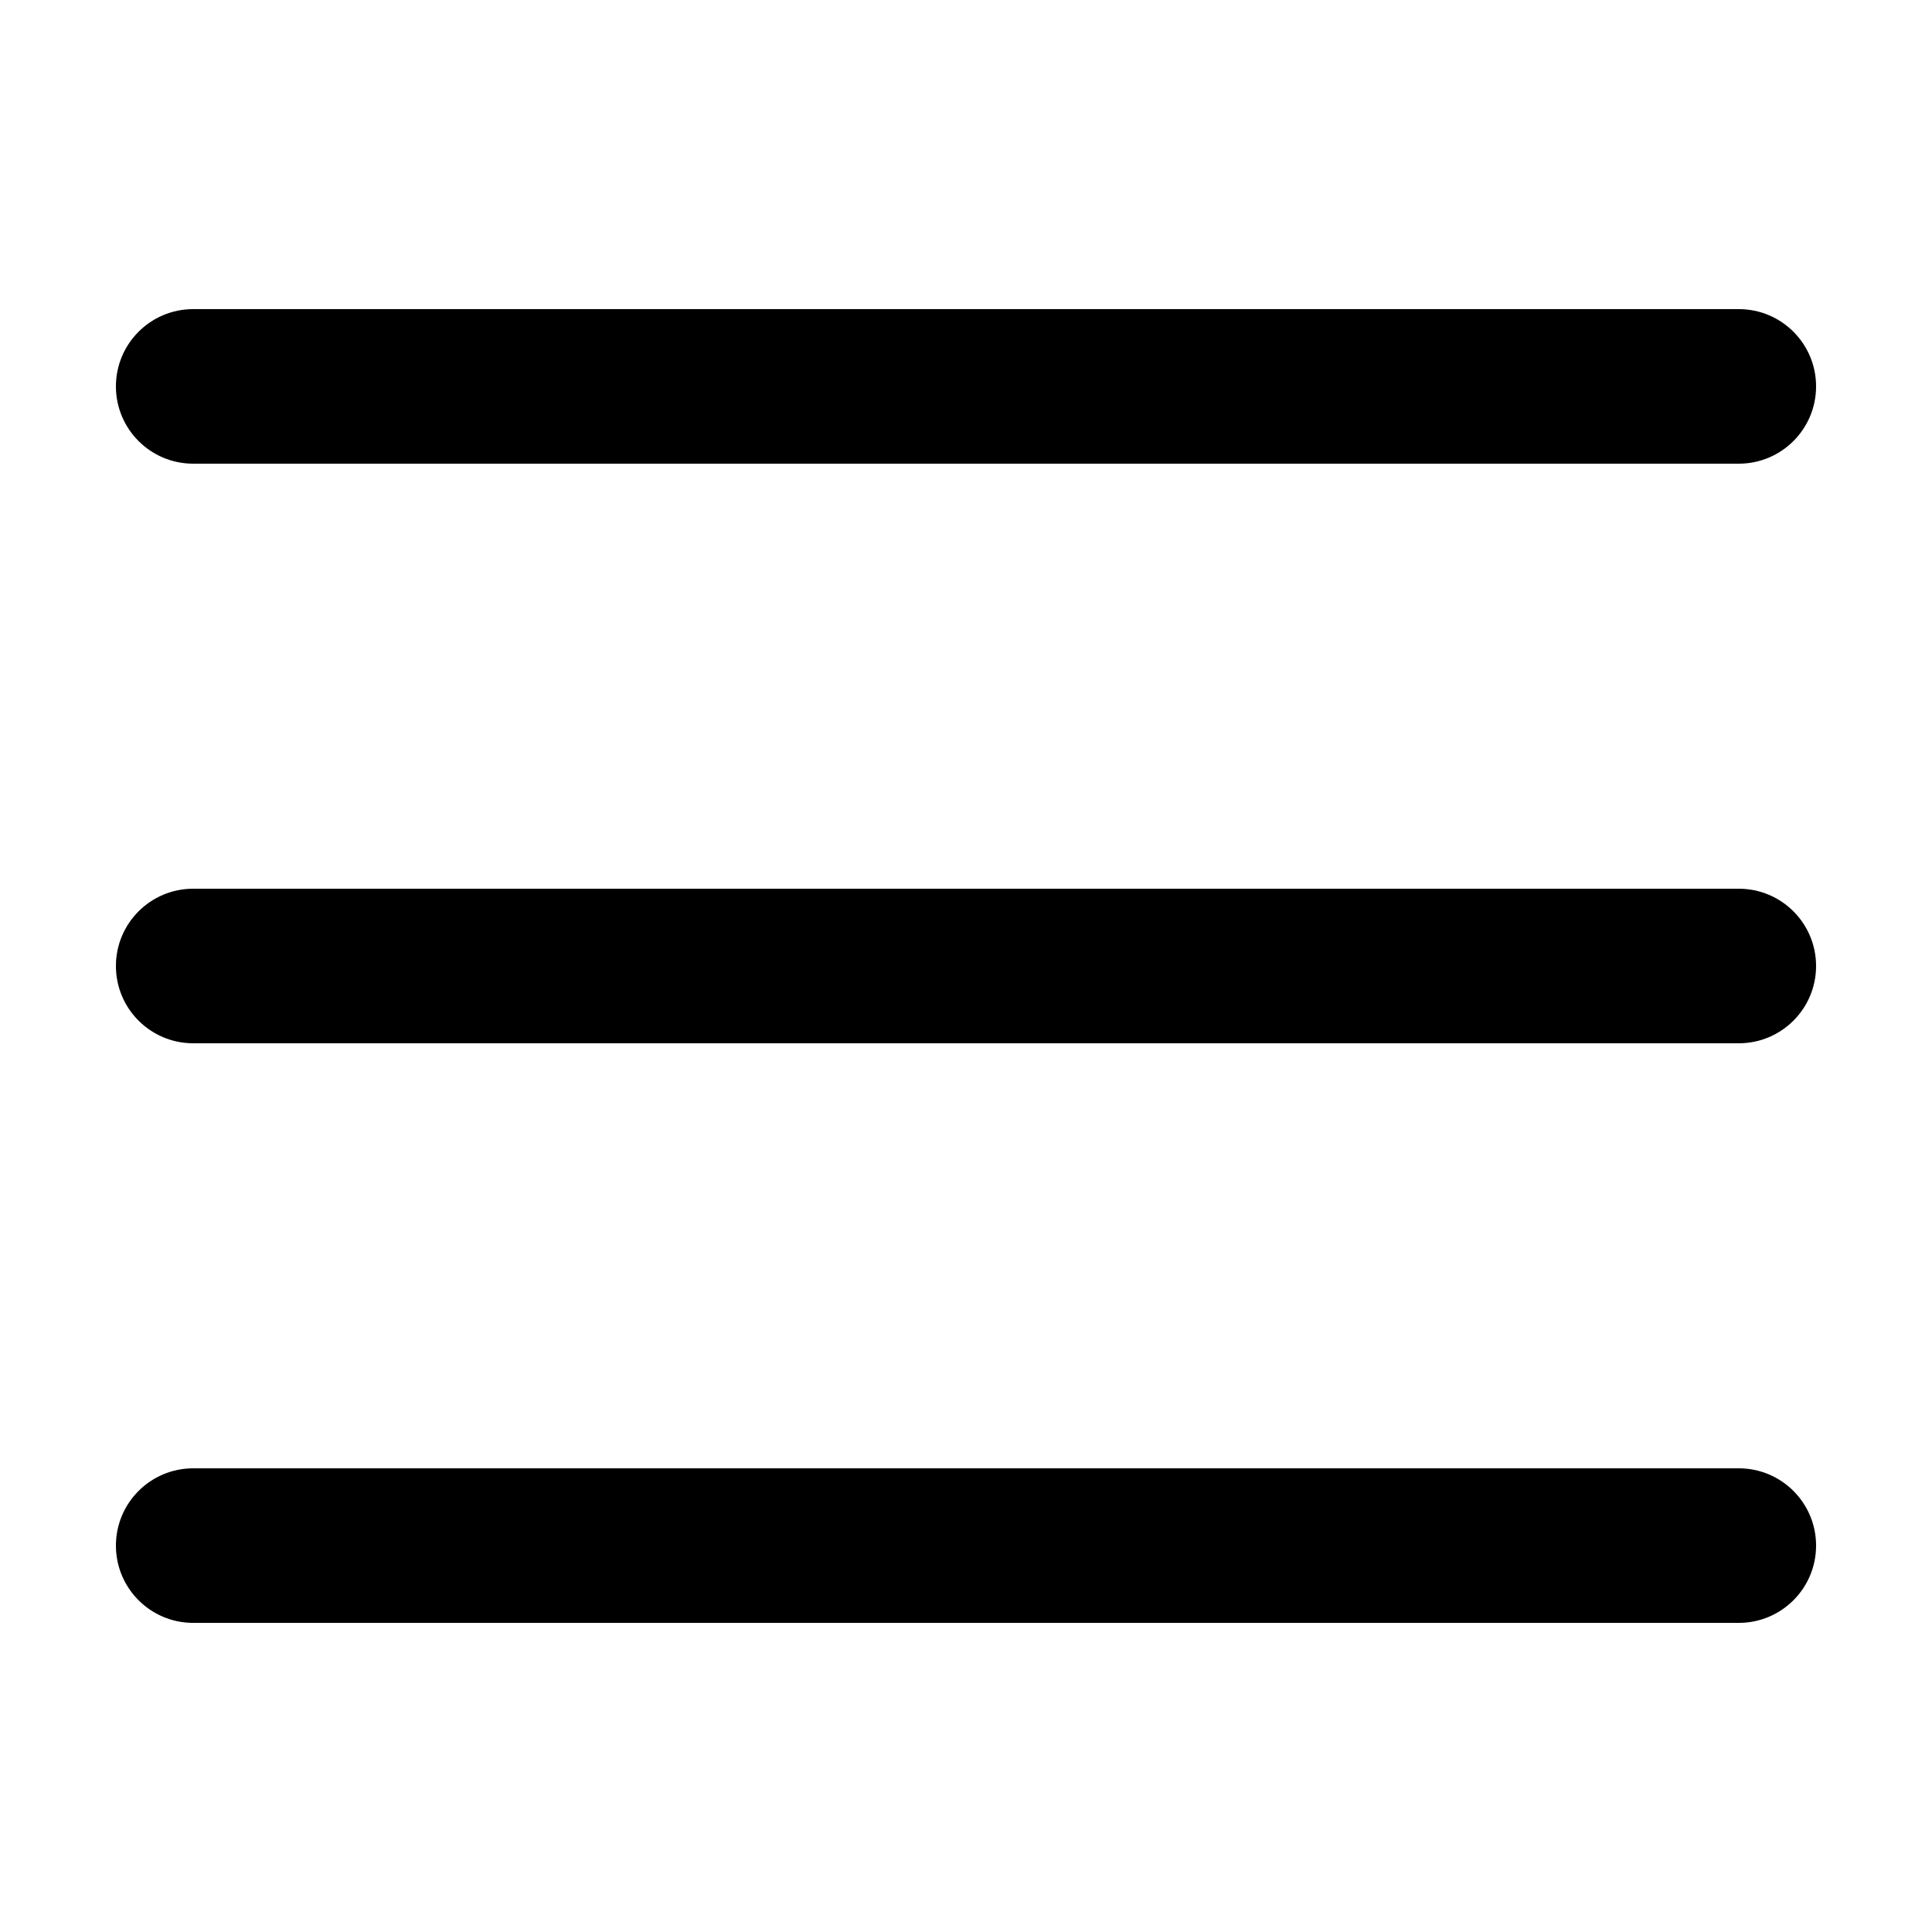
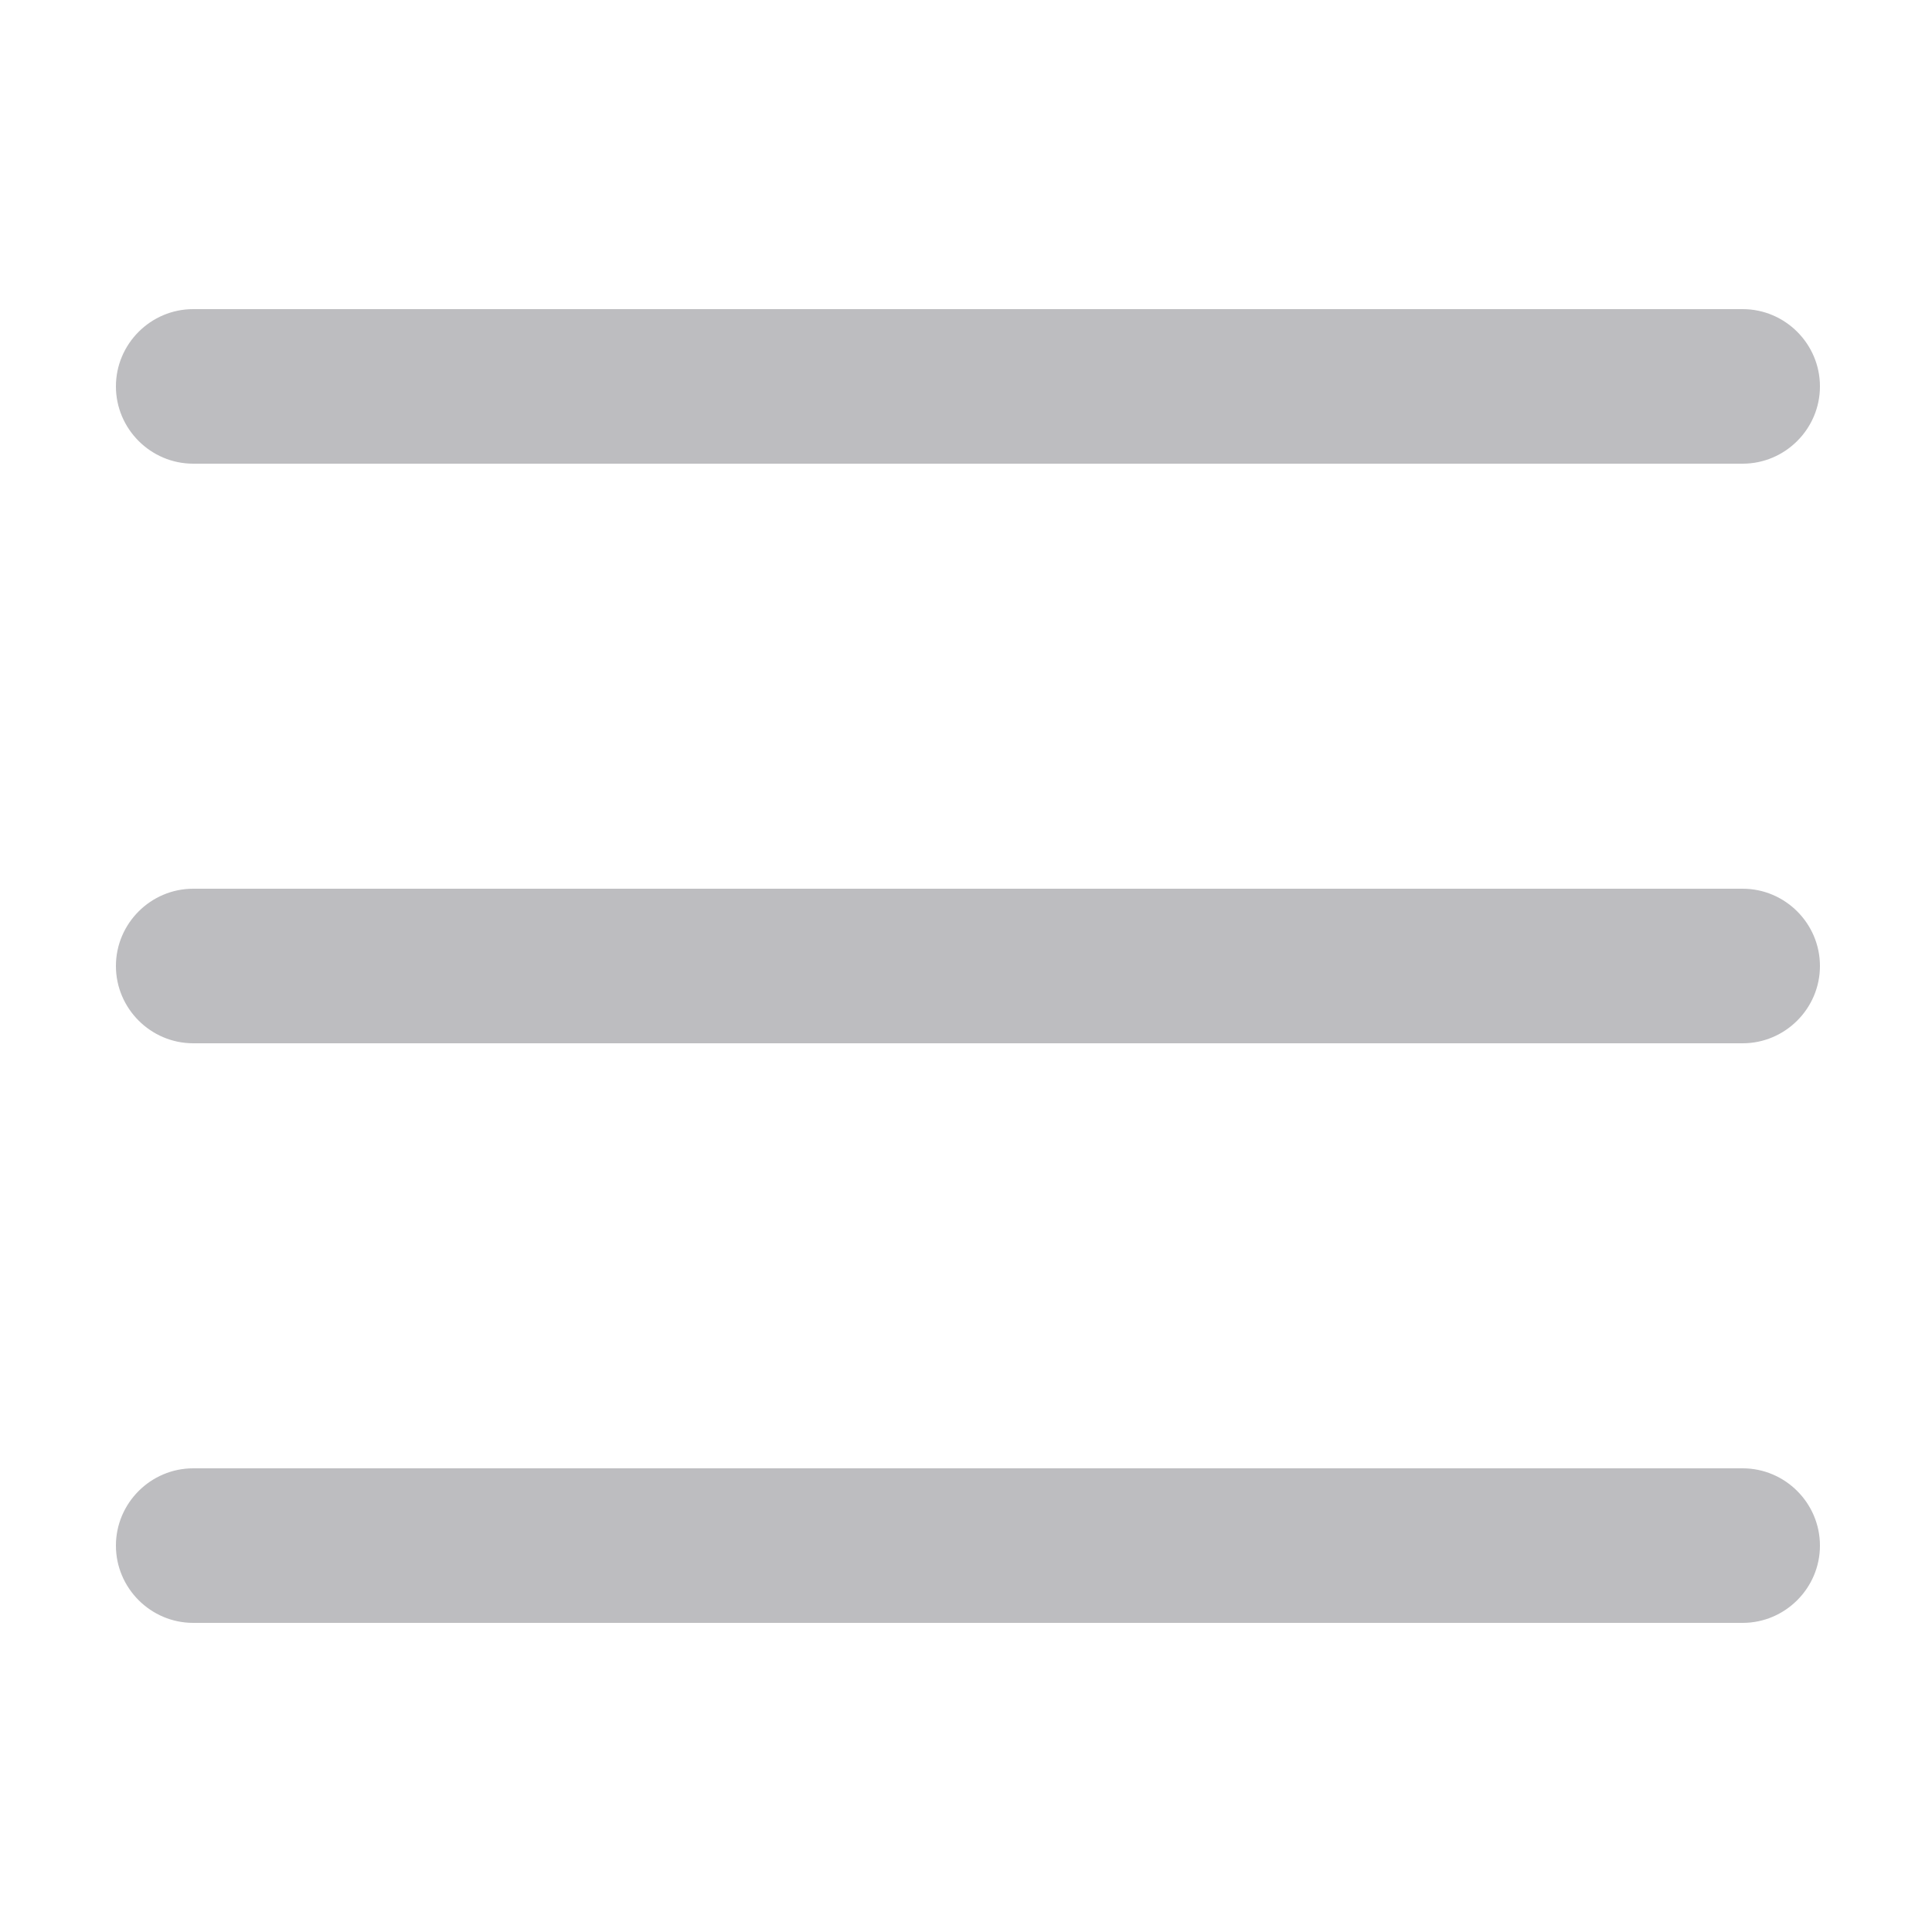
- <svg xmlns="http://www.w3.org/2000/svg" viewBox="0 0 50 50" width="50px" height="50px">
-   <path d="M 5 8 A 2 2 0 1 0 5 12 L 45 12 A 2 2 0 1 0 45 8 L 5 8 z M 5 23 A 2 2 0 1 0 5 27 L 45 27 A 2 2 0 1 0 45 23 L 5 23 z M 5 38 A 2 2 0 1 0 5 42 L 45 42 A 2 2 0 1 0 45 38 L 5 38 z" />
+ <svg xmlns="http://www.w3.org/2000/svg" version="1.0" id="Layer_1" x="0px" y="0px" viewBox="0 0 50 50" style="enable-background:new 0 0 50 50;" xml:space="preserve">
+   <style type="text/css">
+ 	.st0{fill:#BDBDC0;}
+ </style>
+   <path class="st0" d="M5,8c-1.1,0-2,0.9-2,2c0,1.1,0.9,2,2,2c0,0,0,0,0.1,0h40c1.1,0,2-0.9,2-2s-0.9-2-2-2c0,0,0,0-0.1,0H5z M5,23  c-1.1,0-2,0.9-2,2c0,1.1,0.9,2,2,2c0,0,0,0,0.1,0h40c1.1,0,2-0.9,2-2c0-1.1-0.9-2-2-2c0,0,0,0-0.1,0H5z M5,38c-1.1,0-2,0.9-2,2  c0,1.1,0.9,2,2,2c0,0,0,0,0.1,0h40c1.1,0,2-0.9,2-2s-0.9-2-2-2c0,0,0,0-0.1,0H5z" />
</svg>
